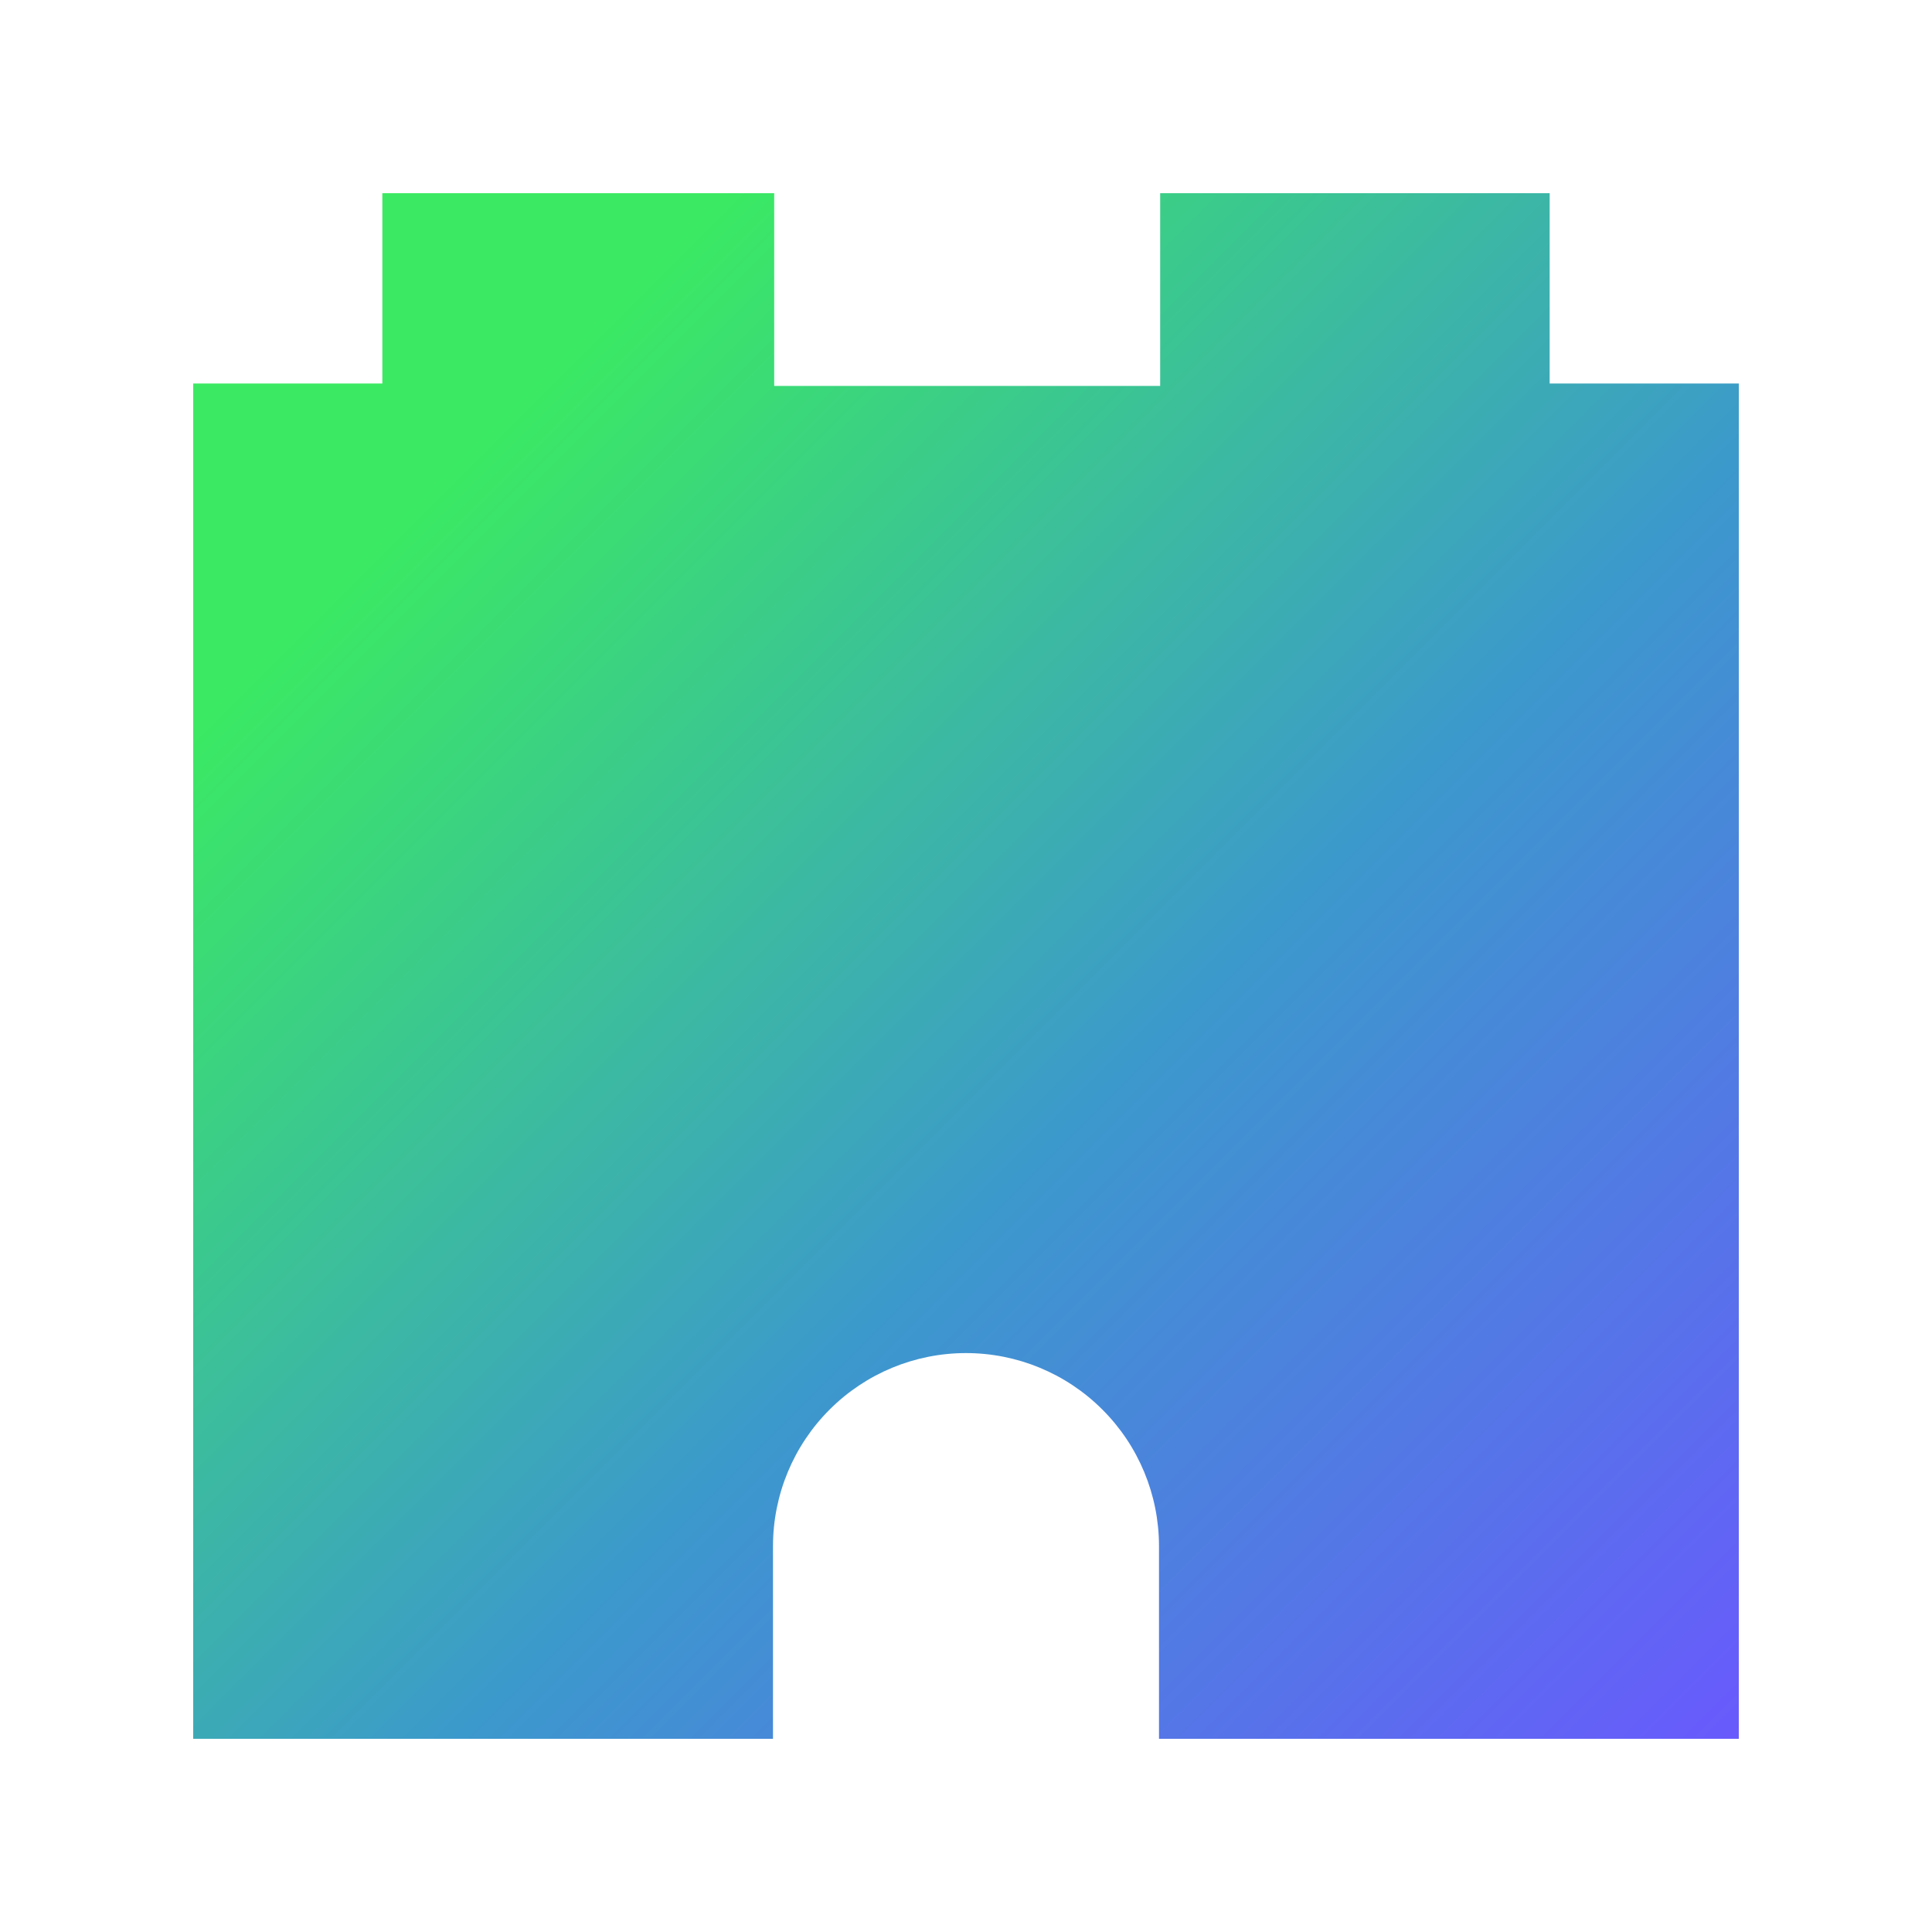
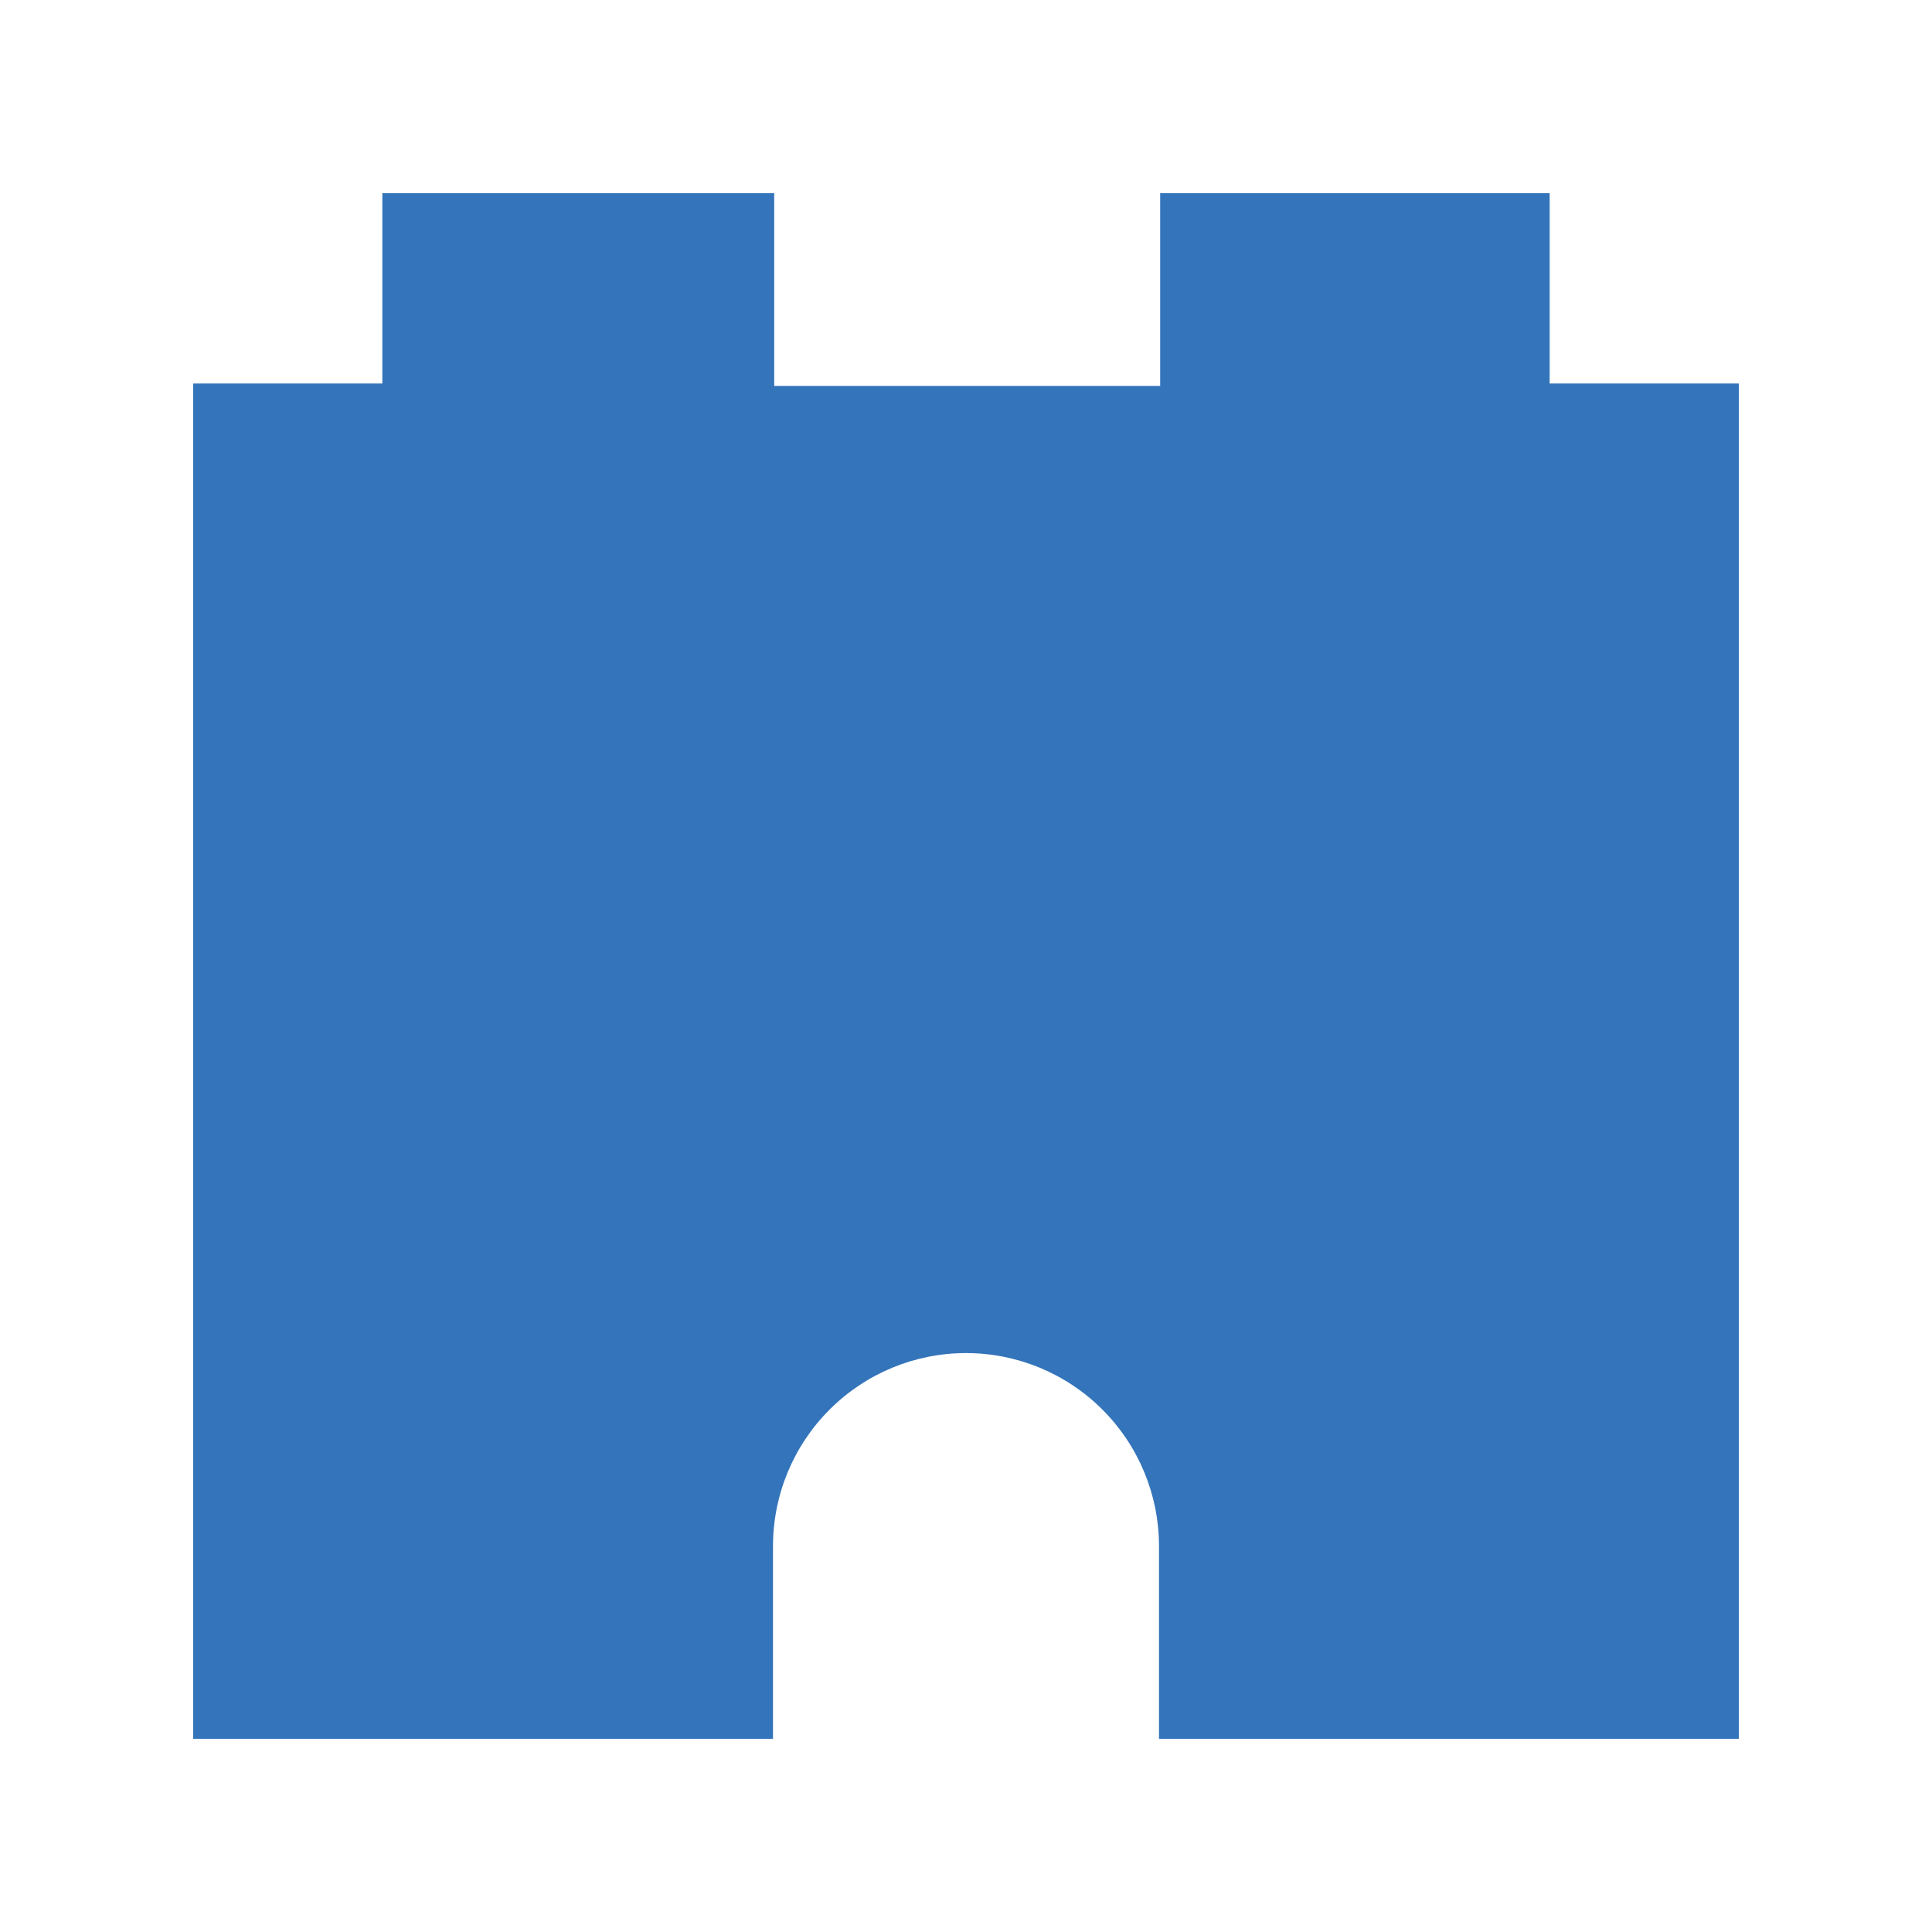
<svg xmlns="http://www.w3.org/2000/svg" width="40" height="40" viewBox="0 0 40 40" fill="none">
-   <path d="M32.084 7.94V4H24.02V7.99H16.029V4H7.916V7.94H4V36H16.004V32.005C16.006 30.946 16.427 29.931 17.177 29.183C17.926 28.434 18.941 28.014 20 28.014C21.059 28.014 22.074 28.434 22.823 29.183C23.573 29.931 23.994 30.946 23.996 32.005V36H36V7.94H32.084Z" fill="url(#paint0_linear)" />
-   <defs>
-     <linearGradient id="paint0_linear" x1="2.942" y1="4.9" x2="37.777" y2="39.734" gradientUnits="userSpaceOnUse">
-       <stop offset="0.159" stop-color="#3BEA62" />
-       <stop offset="0.54" stop-color="#3C99CC" />
-       <stop offset="0.937" stop-color="#6B57FF" />
-     </linearGradient>
-   </defs>
+   <path d="M32.084 7.94V4H24.02V7.99H16.029V4H7.916V7.94H4V36H16.004V32.005C16.006 30.946 16.427 29.931 17.177 29.183C17.926 28.434 18.941 28.014 20 28.014C21.059 28.014 22.074 28.434 22.823 29.183C23.573 29.931 23.994 30.946 23.996 32.005V36H36V7.94H32.084Z" fill="#3474BA" />
</svg>
